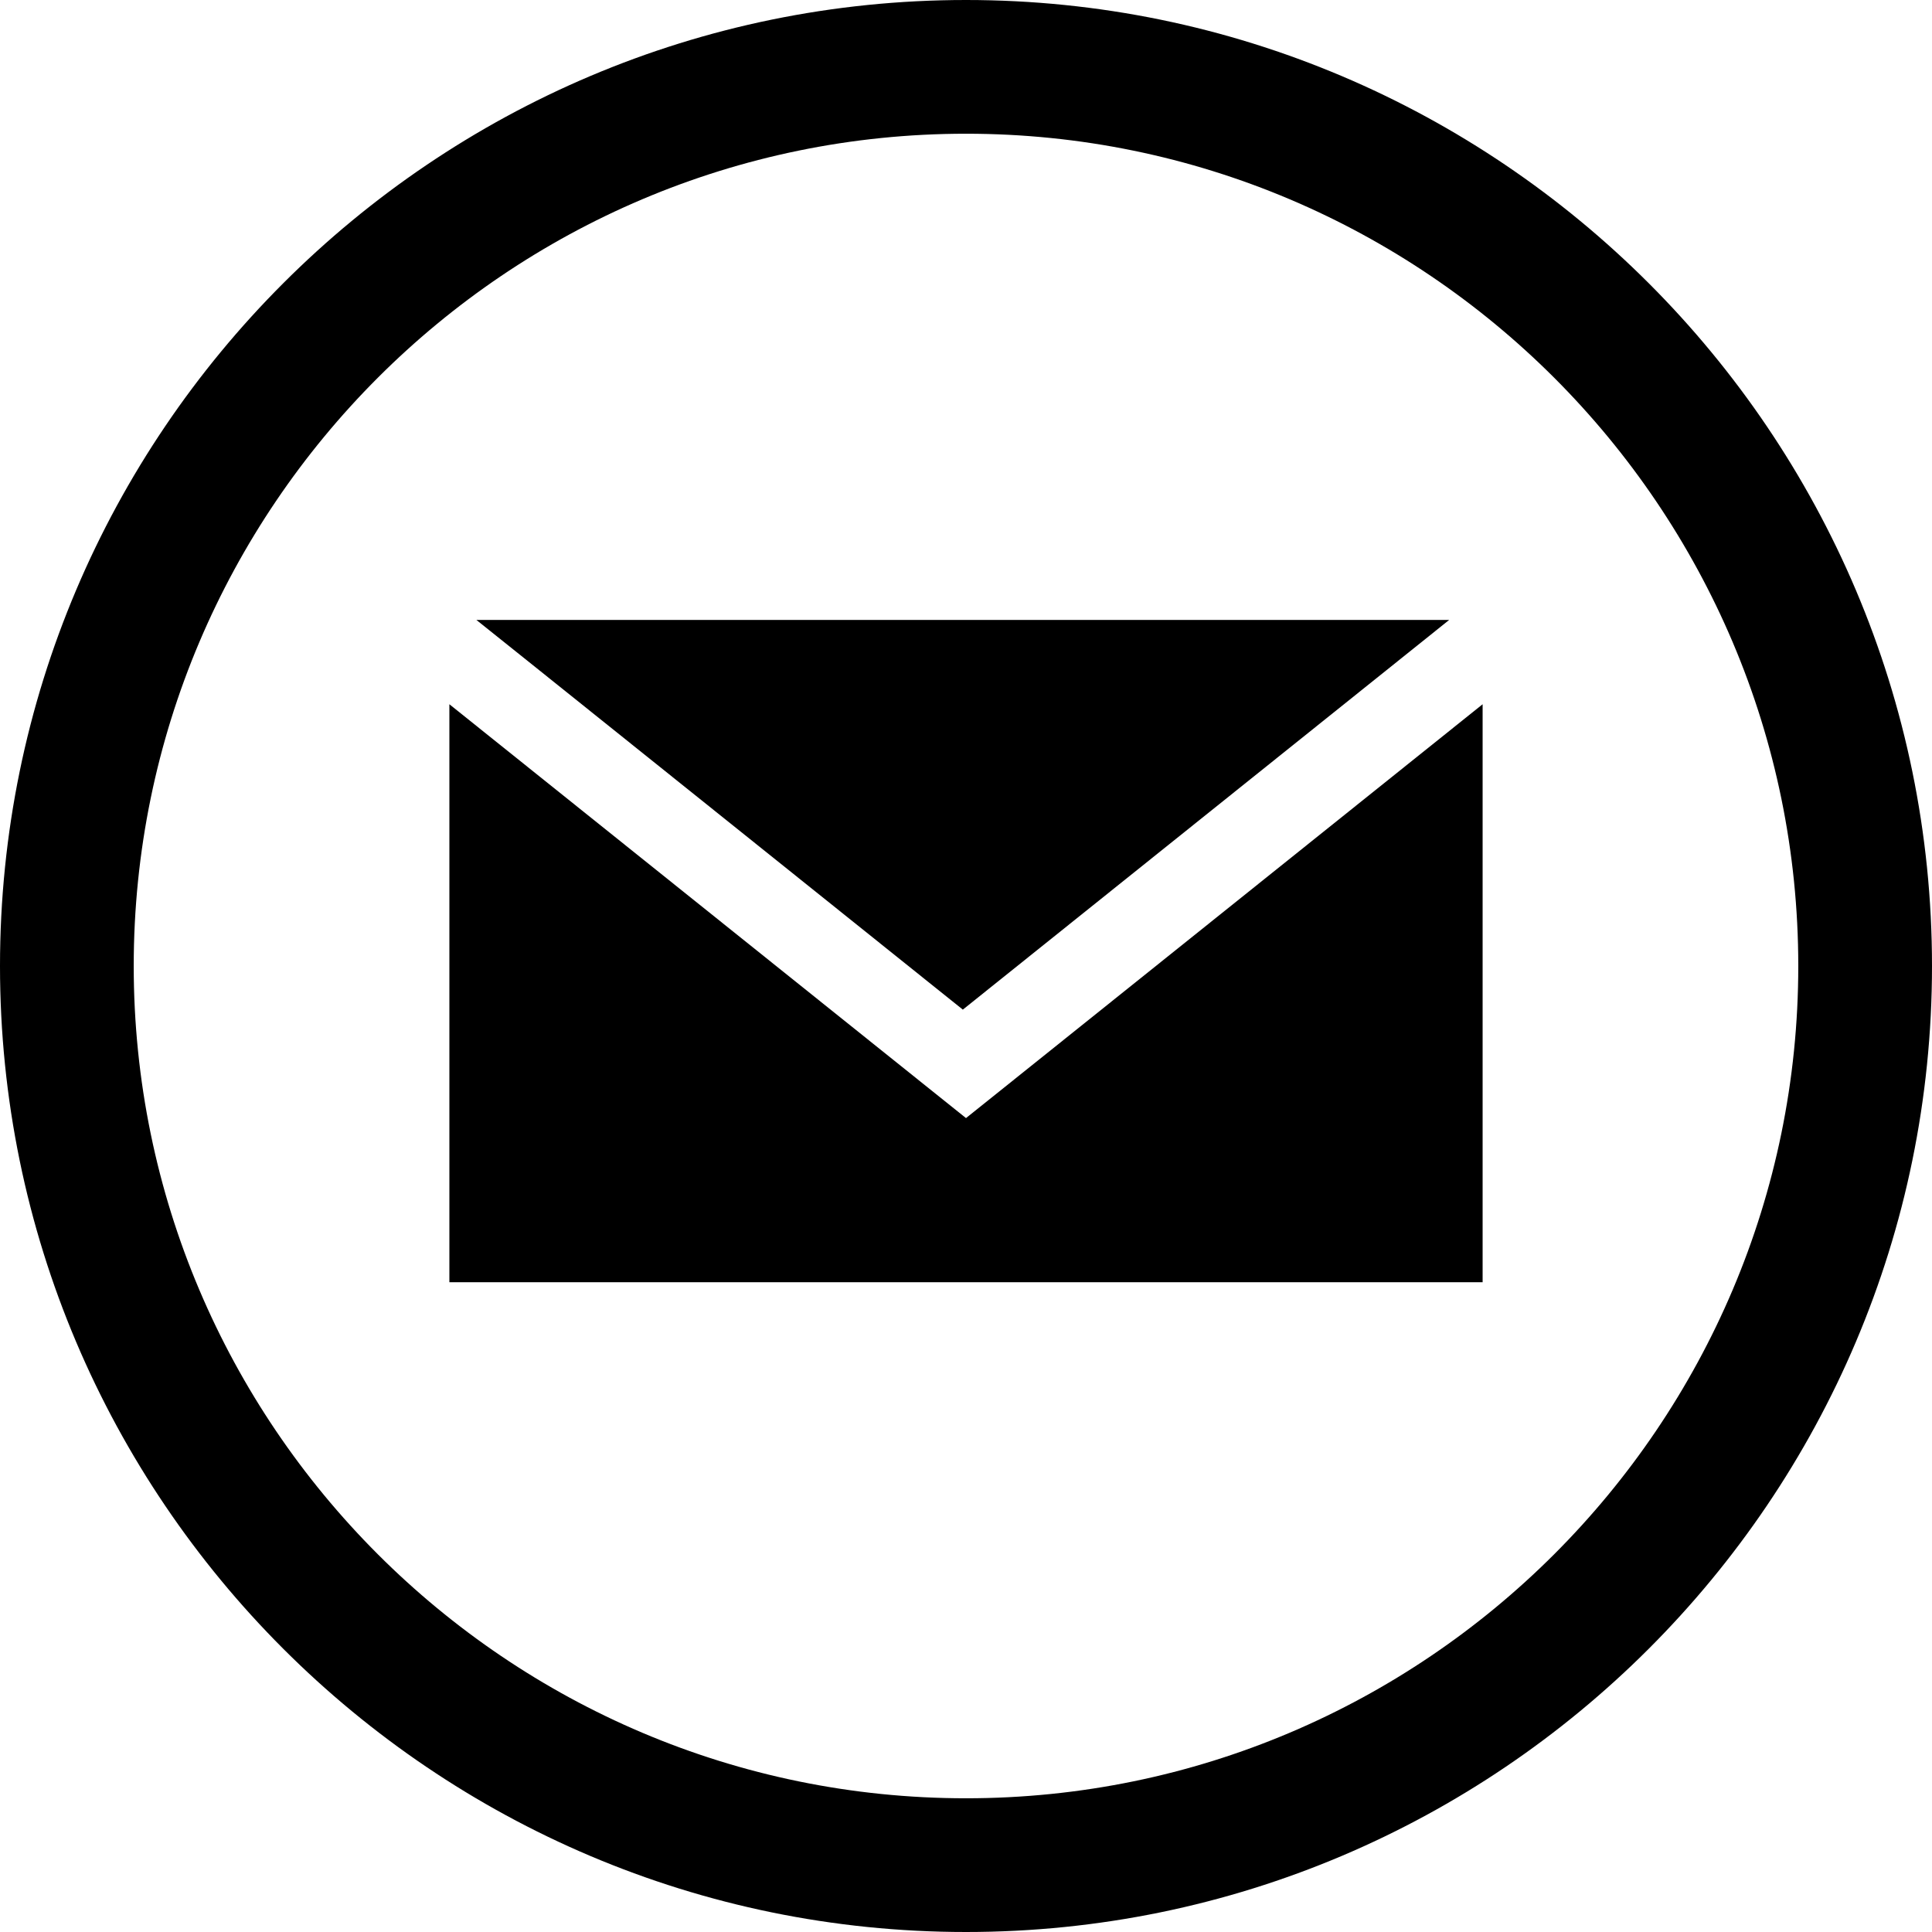
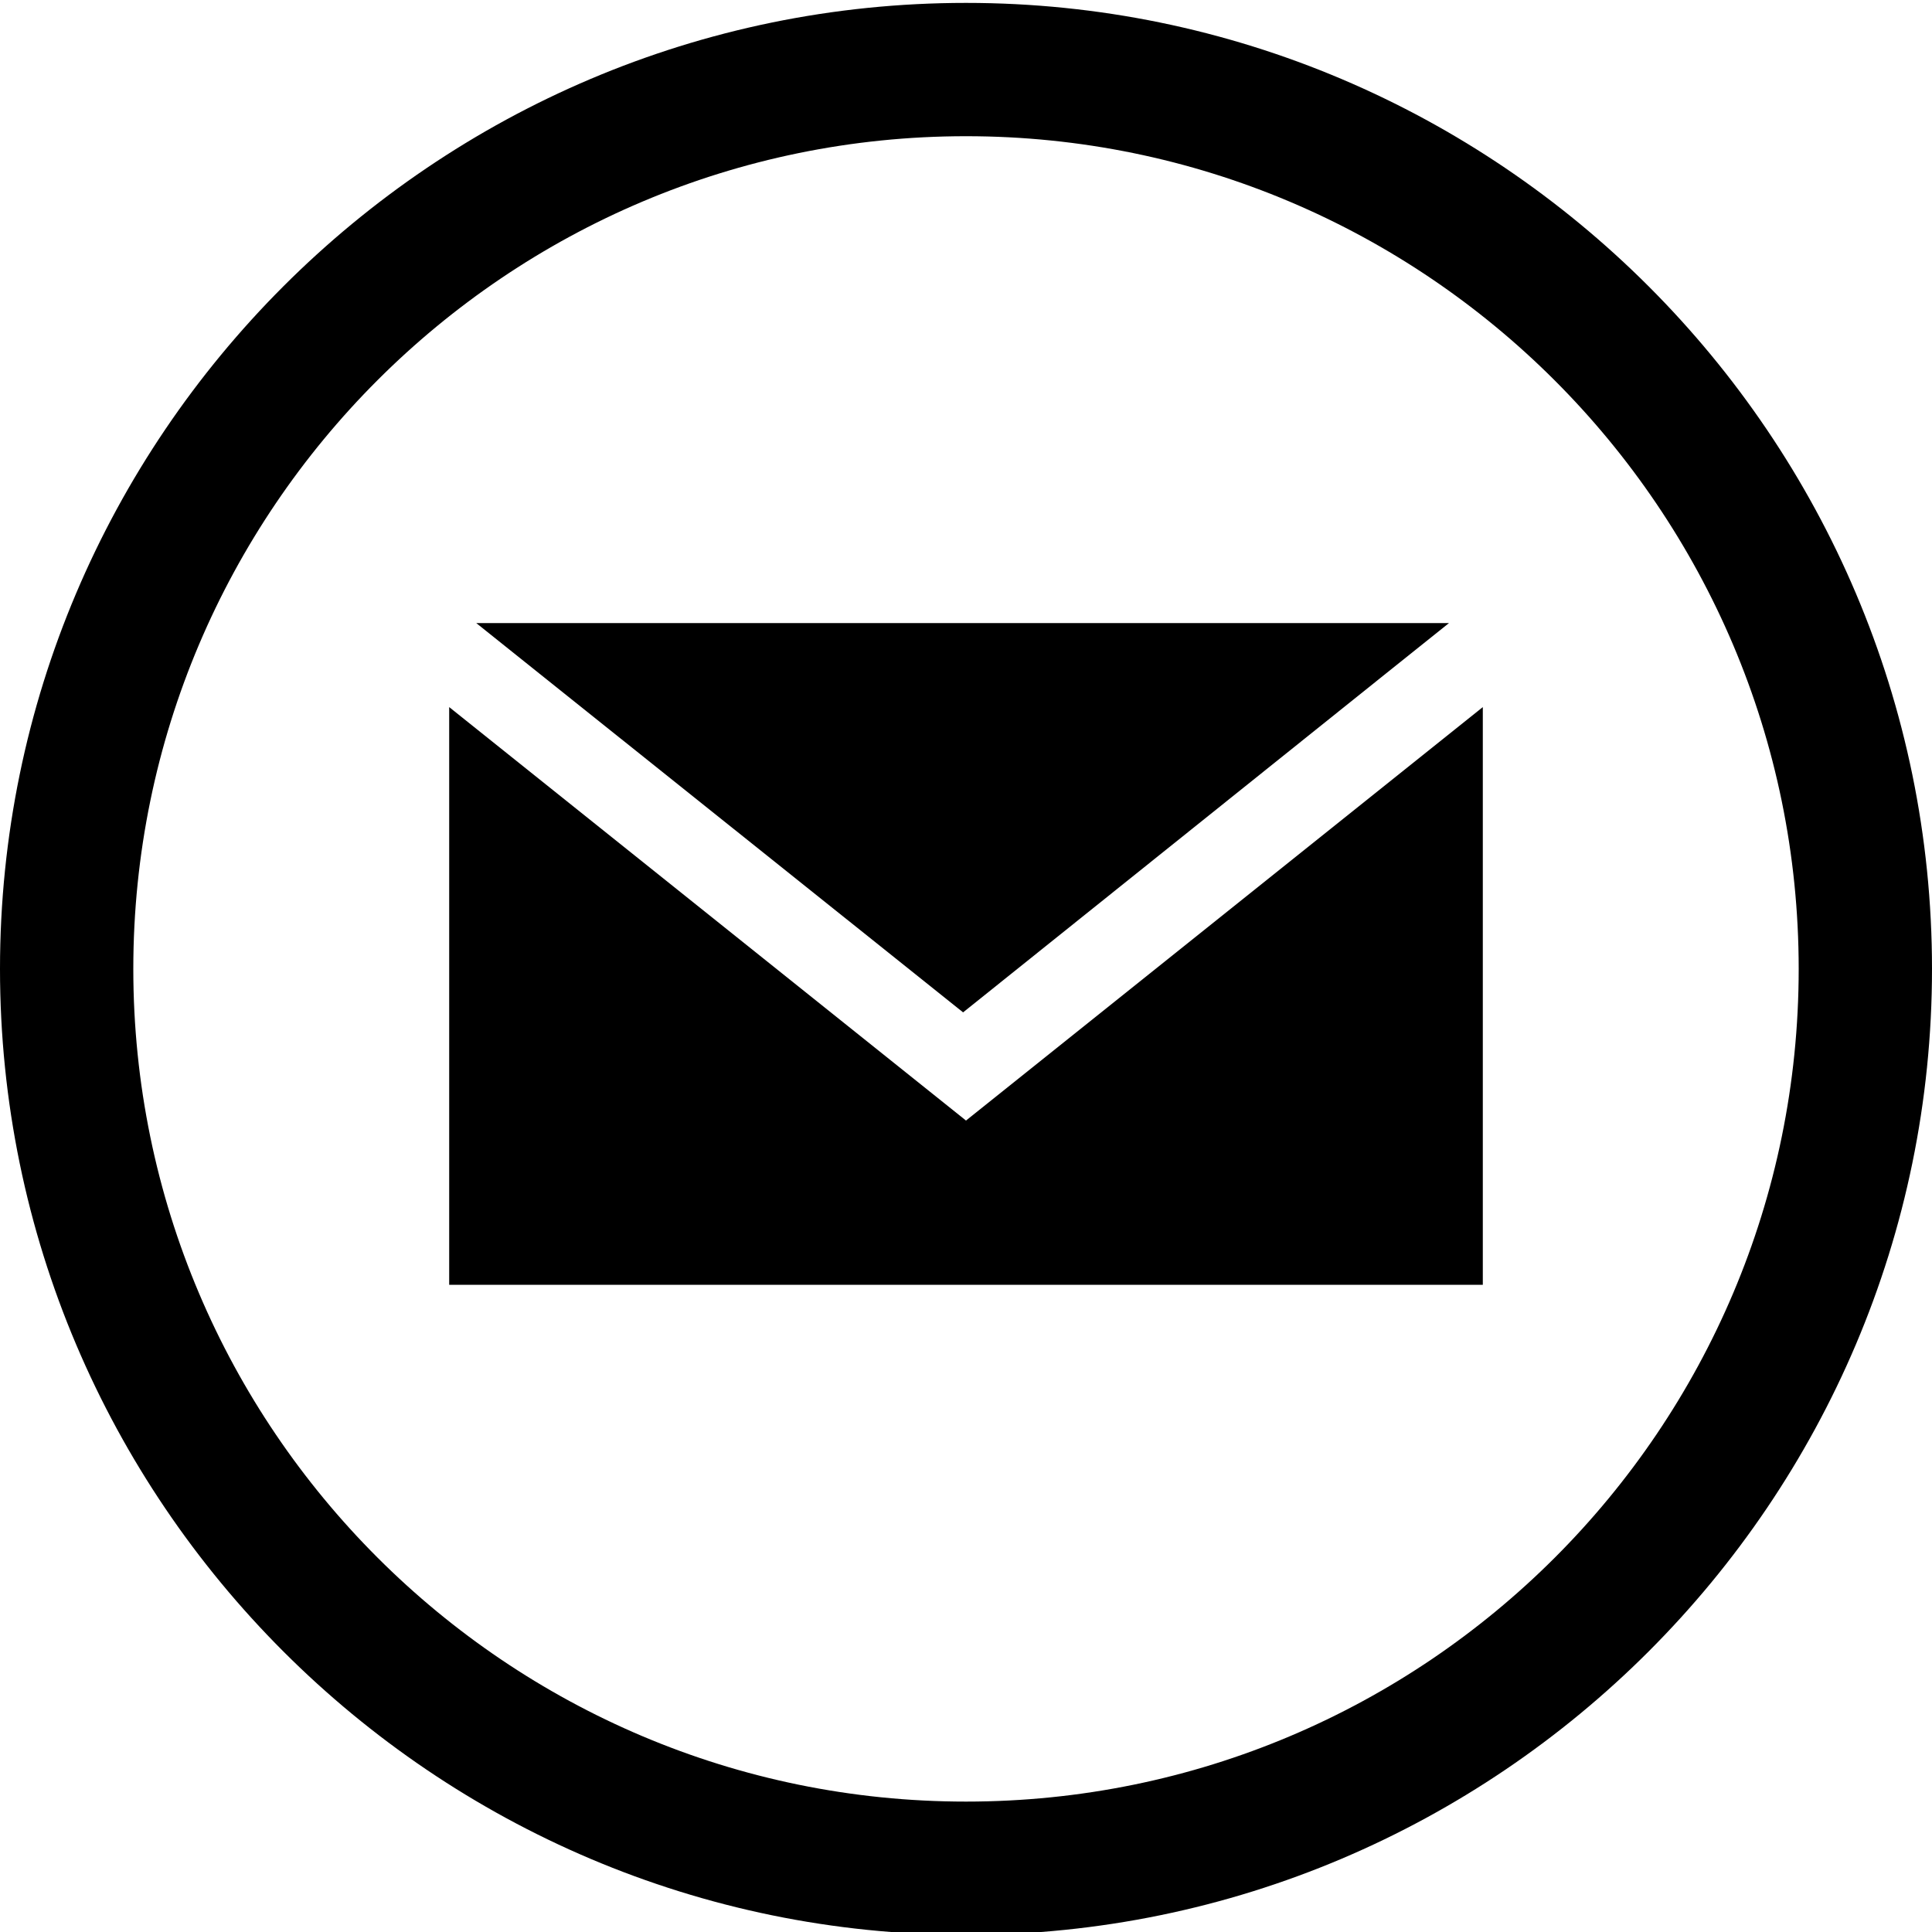
- <svg xmlns="http://www.w3.org/2000/svg" id="Layer_1" data-name="Layer 1" viewBox="0 0 176.7 176.7">
+ <svg xmlns="http://www.w3.org/2000/svg" id="Layer_1" version="1.1" viewBox="0 0 200 200">
  <defs>
    <style>
-       .cls-1 {
+       .st0 {
        fill: none;
      }
    </style>
  </defs>
-   <path class="cls-1" d="M88.35,12.23C46.38,12.23,12.23,46.38,12.23,88.35s34.15,76.12,76.12,76.12,76.12-34.15,76.12-76.12S130.32,12.23,88.35,12.23ZM31.9,126.48V50.22h112.9v76.26H31.9Z" />
-   <path d="M88.35,0C39.63,0,0,39.63,0,88.35s39.63,88.35,88.35,88.35,88.35-39.63,88.35-88.35S137.07,0,88.35,0ZM88.35,164.47c-41.97,0-76.12-34.15-76.12-76.12S46.38,12.23,88.35,12.23s76.12,34.15,76.12,76.12-34.15,76.12-76.12,76.12Z" />
-   <polygon points="41.1 64.41 41.1 117.27 135.6 117.27 135.6 64.41 88.35 102.26 41.1 64.41" />
-   <polygon points="88.06 92.34 126.8 61.3 132.54 56.7 43.57 56.7 49.32 61.3 88.06 92.34" />
+   <path class="st0" d="M100,14.1C52.5,14.1,13.8,52.8,13.8,100.3s38.6,86.2,86.2,86.2,86.2-38.6,86.2-86.2S147.5,14.1,100,14.1ZM36.1,143.5V57.1h127.8v86.3H36.1Z" />
+   <path d="M100,.3C44.9.3,0,45.2,0,100.3s44.9,100,100,100,100-44.9,100-100S155.1.3,100,.3ZM100,186.5c-47.5,0-86.2-38.6-86.2-86.2S52.5,14.1,100,14.1s86.2,38.6,86.2,86.2-38.6,86.2-86.2,86.2Z" />
+   <polygon points="46.5 73.2 46.5 133 153.5 133 153.5 73.2 100 116 46.5 73.2" />
+   <polygon points="99.7 104.8 143.5 69.7 150 64.5 49.3 64.5 55.8 69.7 99.7 104.8" />
</svg>
